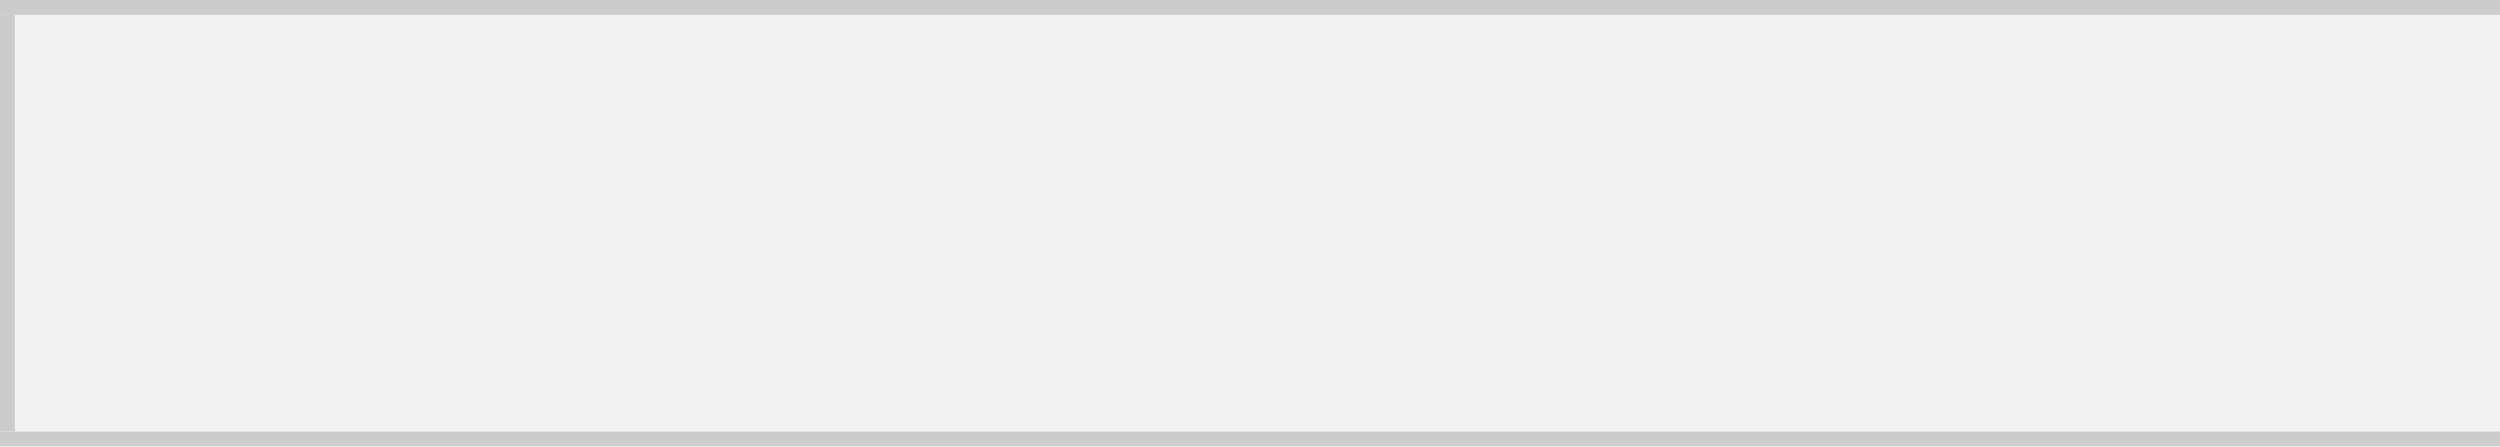
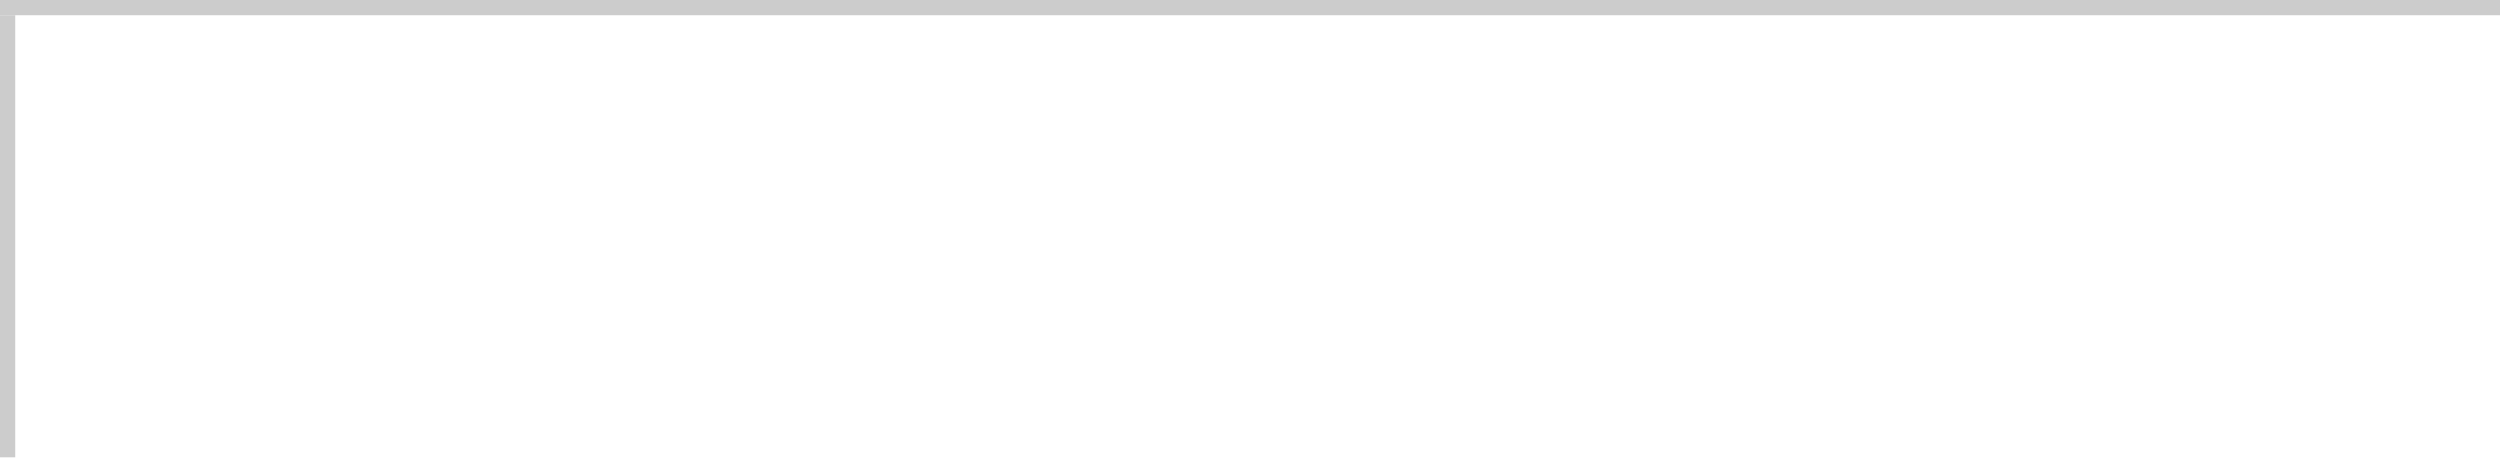
- <svg xmlns="http://www.w3.org/2000/svg" version="1.1" width="168px" height="30px" viewBox="514 180 168 30">
-   <path d="M 1 1  L 168 1  L 168 29  L 1 29  L 1 1  Z " fill-rule="nonzero" fill="rgba(242, 242, 242, 1)" stroke="none" transform="matrix(1 0 0 1 514 180 )" class="fill" />
-   <path d="M 0.5 1  L 0.5 29  " stroke-width="1" stroke-dasharray="0" stroke="rgba(204, 204, 204, 1)" fill="none" transform="matrix(1 0 0 1 514 180 )" class="stroke" />
-   <path d="M 0 0.5  L 168 0.5  " stroke-width="1" stroke-dasharray="0" stroke="rgba(204, 204, 204, 1)" fill="none" transform="matrix(1 0 0 1 514 180 )" class="stroke" />
-   <path d="M 0 29.5  L 168 29.5  " stroke-width="1" stroke-dasharray="0" stroke="rgba(204, 204, 204, 1)" fill="none" transform="matrix(1 0 0 1 514 180 )" class="stroke" />
+ <svg xmlns="http://www.w3.org/2000/svg" version="1.1" width="164px" height="30px" viewBox="350 177 164 30">
+   <path d="M 1 1  L 164 1  L 164 30  L 1 30  L 1 1  Z " fill-rule="nonzero" fill="rgba(255, 255, 255, 1)" stroke="none" transform="matrix(1 0 0 1 350 177 )" class="fill" />
+   <path d="M 0.5 1  L 0.5 30  " stroke-width="1" stroke-dasharray="0" stroke="rgba(204, 204, 204, 1)" fill="none" transform="matrix(1 0 0 1 350 177 )" class="stroke" />
+   <path d="M 0 0.5  L 164 0.5  " stroke-width="1" stroke-dasharray="0" stroke="rgba(204, 204, 204, 1)" fill="none" transform="matrix(1 0 0 1 350 177 )" class="stroke" />
</svg>
